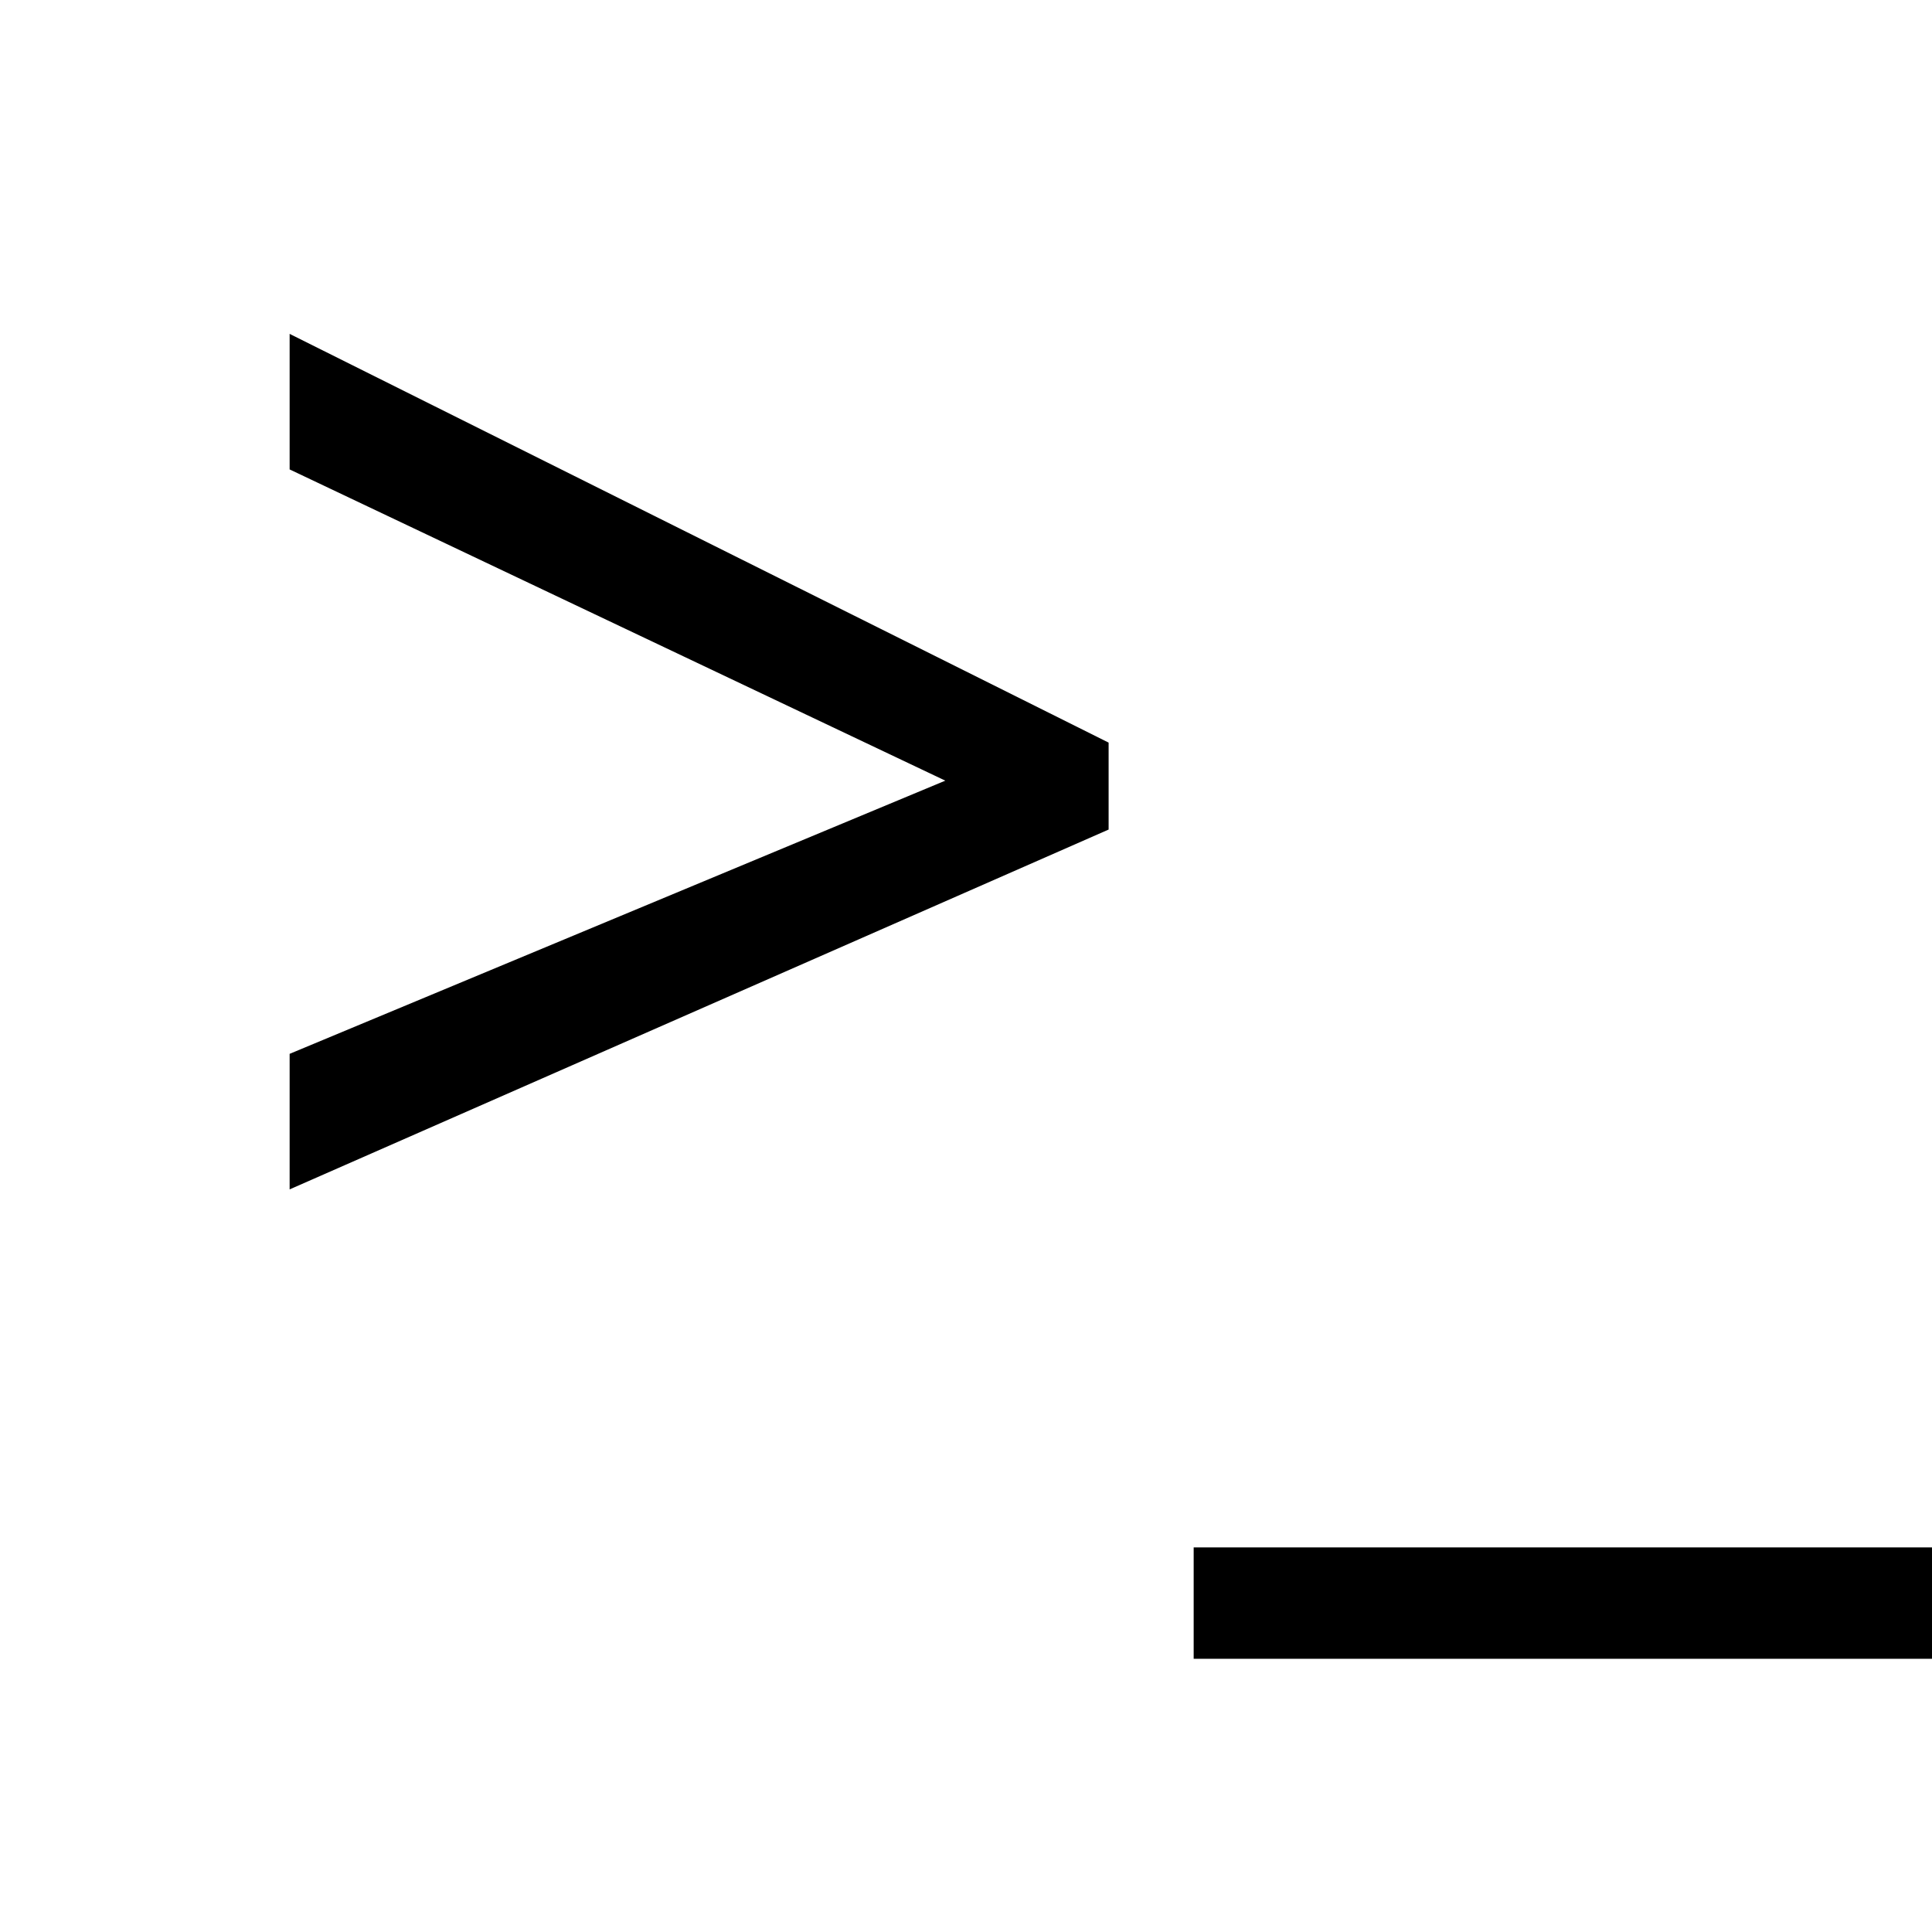
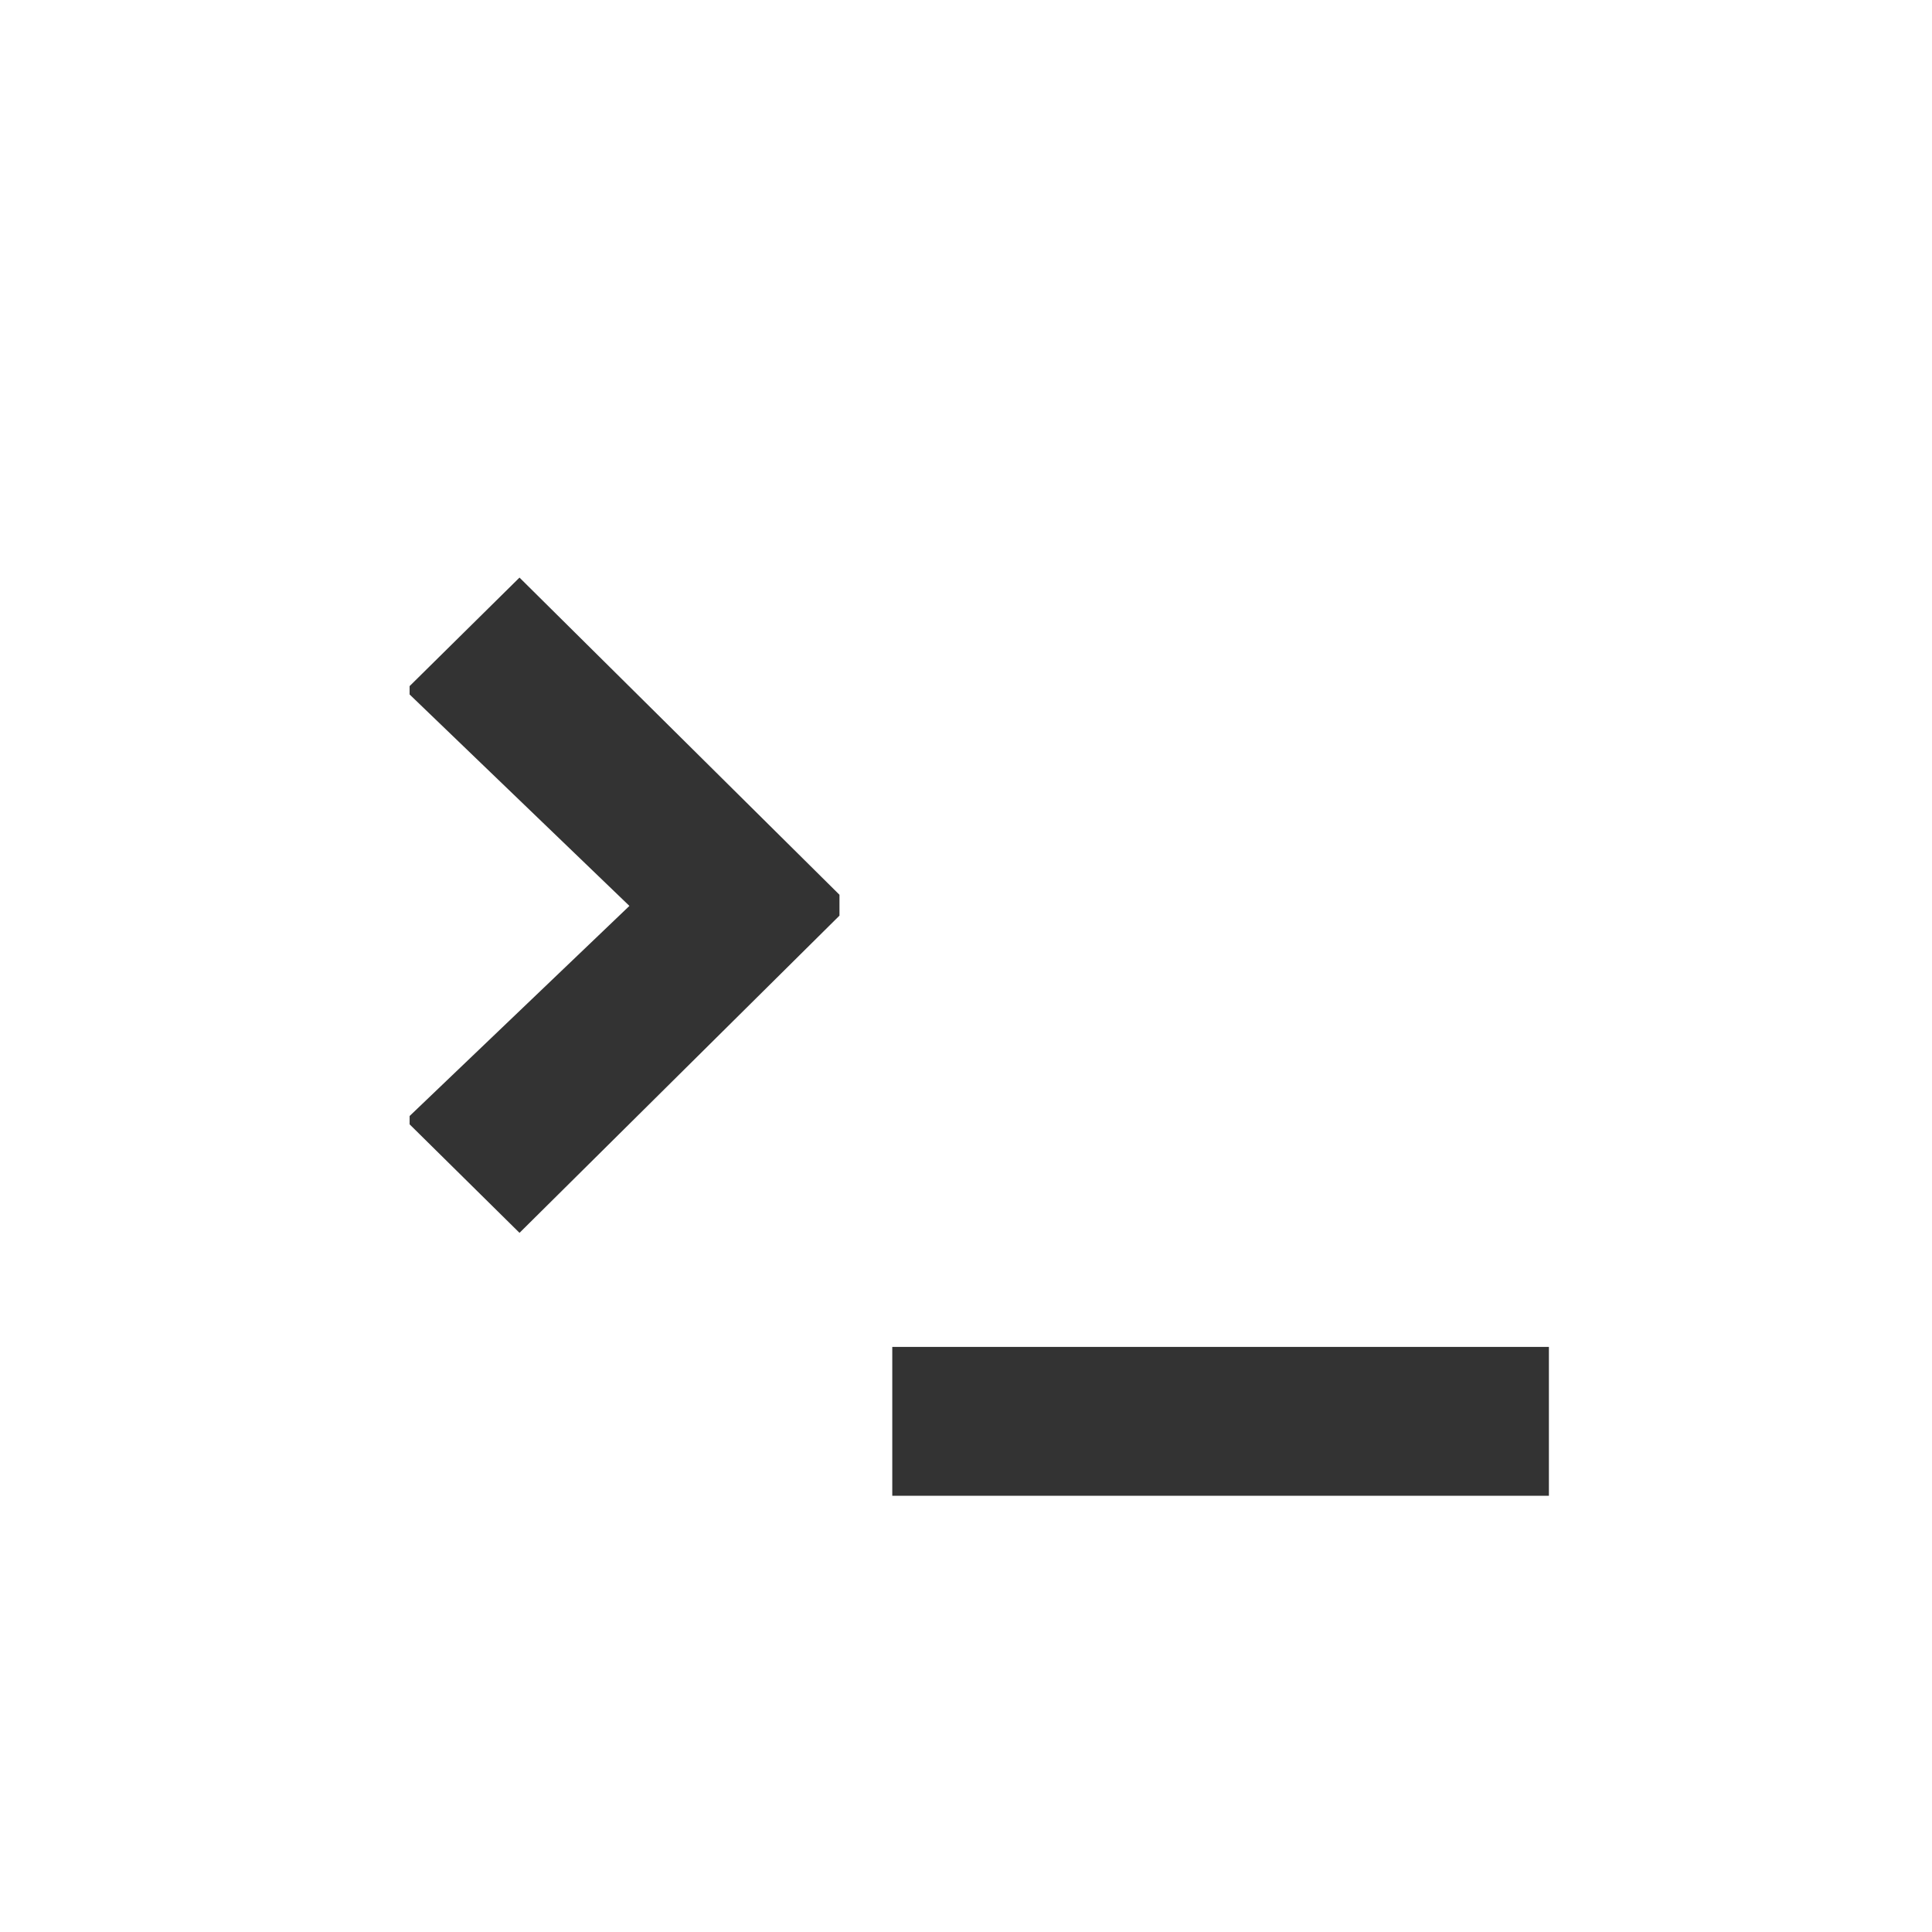
- <svg xmlns="http://www.w3.org/2000/svg" version="1.1" id="INFO" x="0px" y="0px" width="100px" height="100px" viewBox="0 0 100 100" enable-background="new 0 0 100 100" xml:space="preserve">
-   <path fill="none" d="z" />
-   <path fill="none" d="z" />
-   <text transform="matrix(1 0 0 1 10.4912 72)" font-family="'NexaBold'" font-size="90">&gt;_</text>
+ <svg xmlns="http://www.w3.org/2000/svg" version="1.1" id="Settings_1_" x="0px" y="0px" width="100px" height="100px" viewBox="0 0 100 100" enable-background="new 0 0 100 100" xml:space="preserve">
+   <g>
+     <path fill="#333" d="M32.578,46.89L21.201,35.945v-0.432l5.688-5.617l16.562,16.417v1.08L26.89,63.812l-5.688-5.616v-0.432L32.578,46.89z" />
+     <path fill="#333" d="M46.184,69.716h33.987v7.705H46.184V69.716z" />
+   </g>
</svg>
